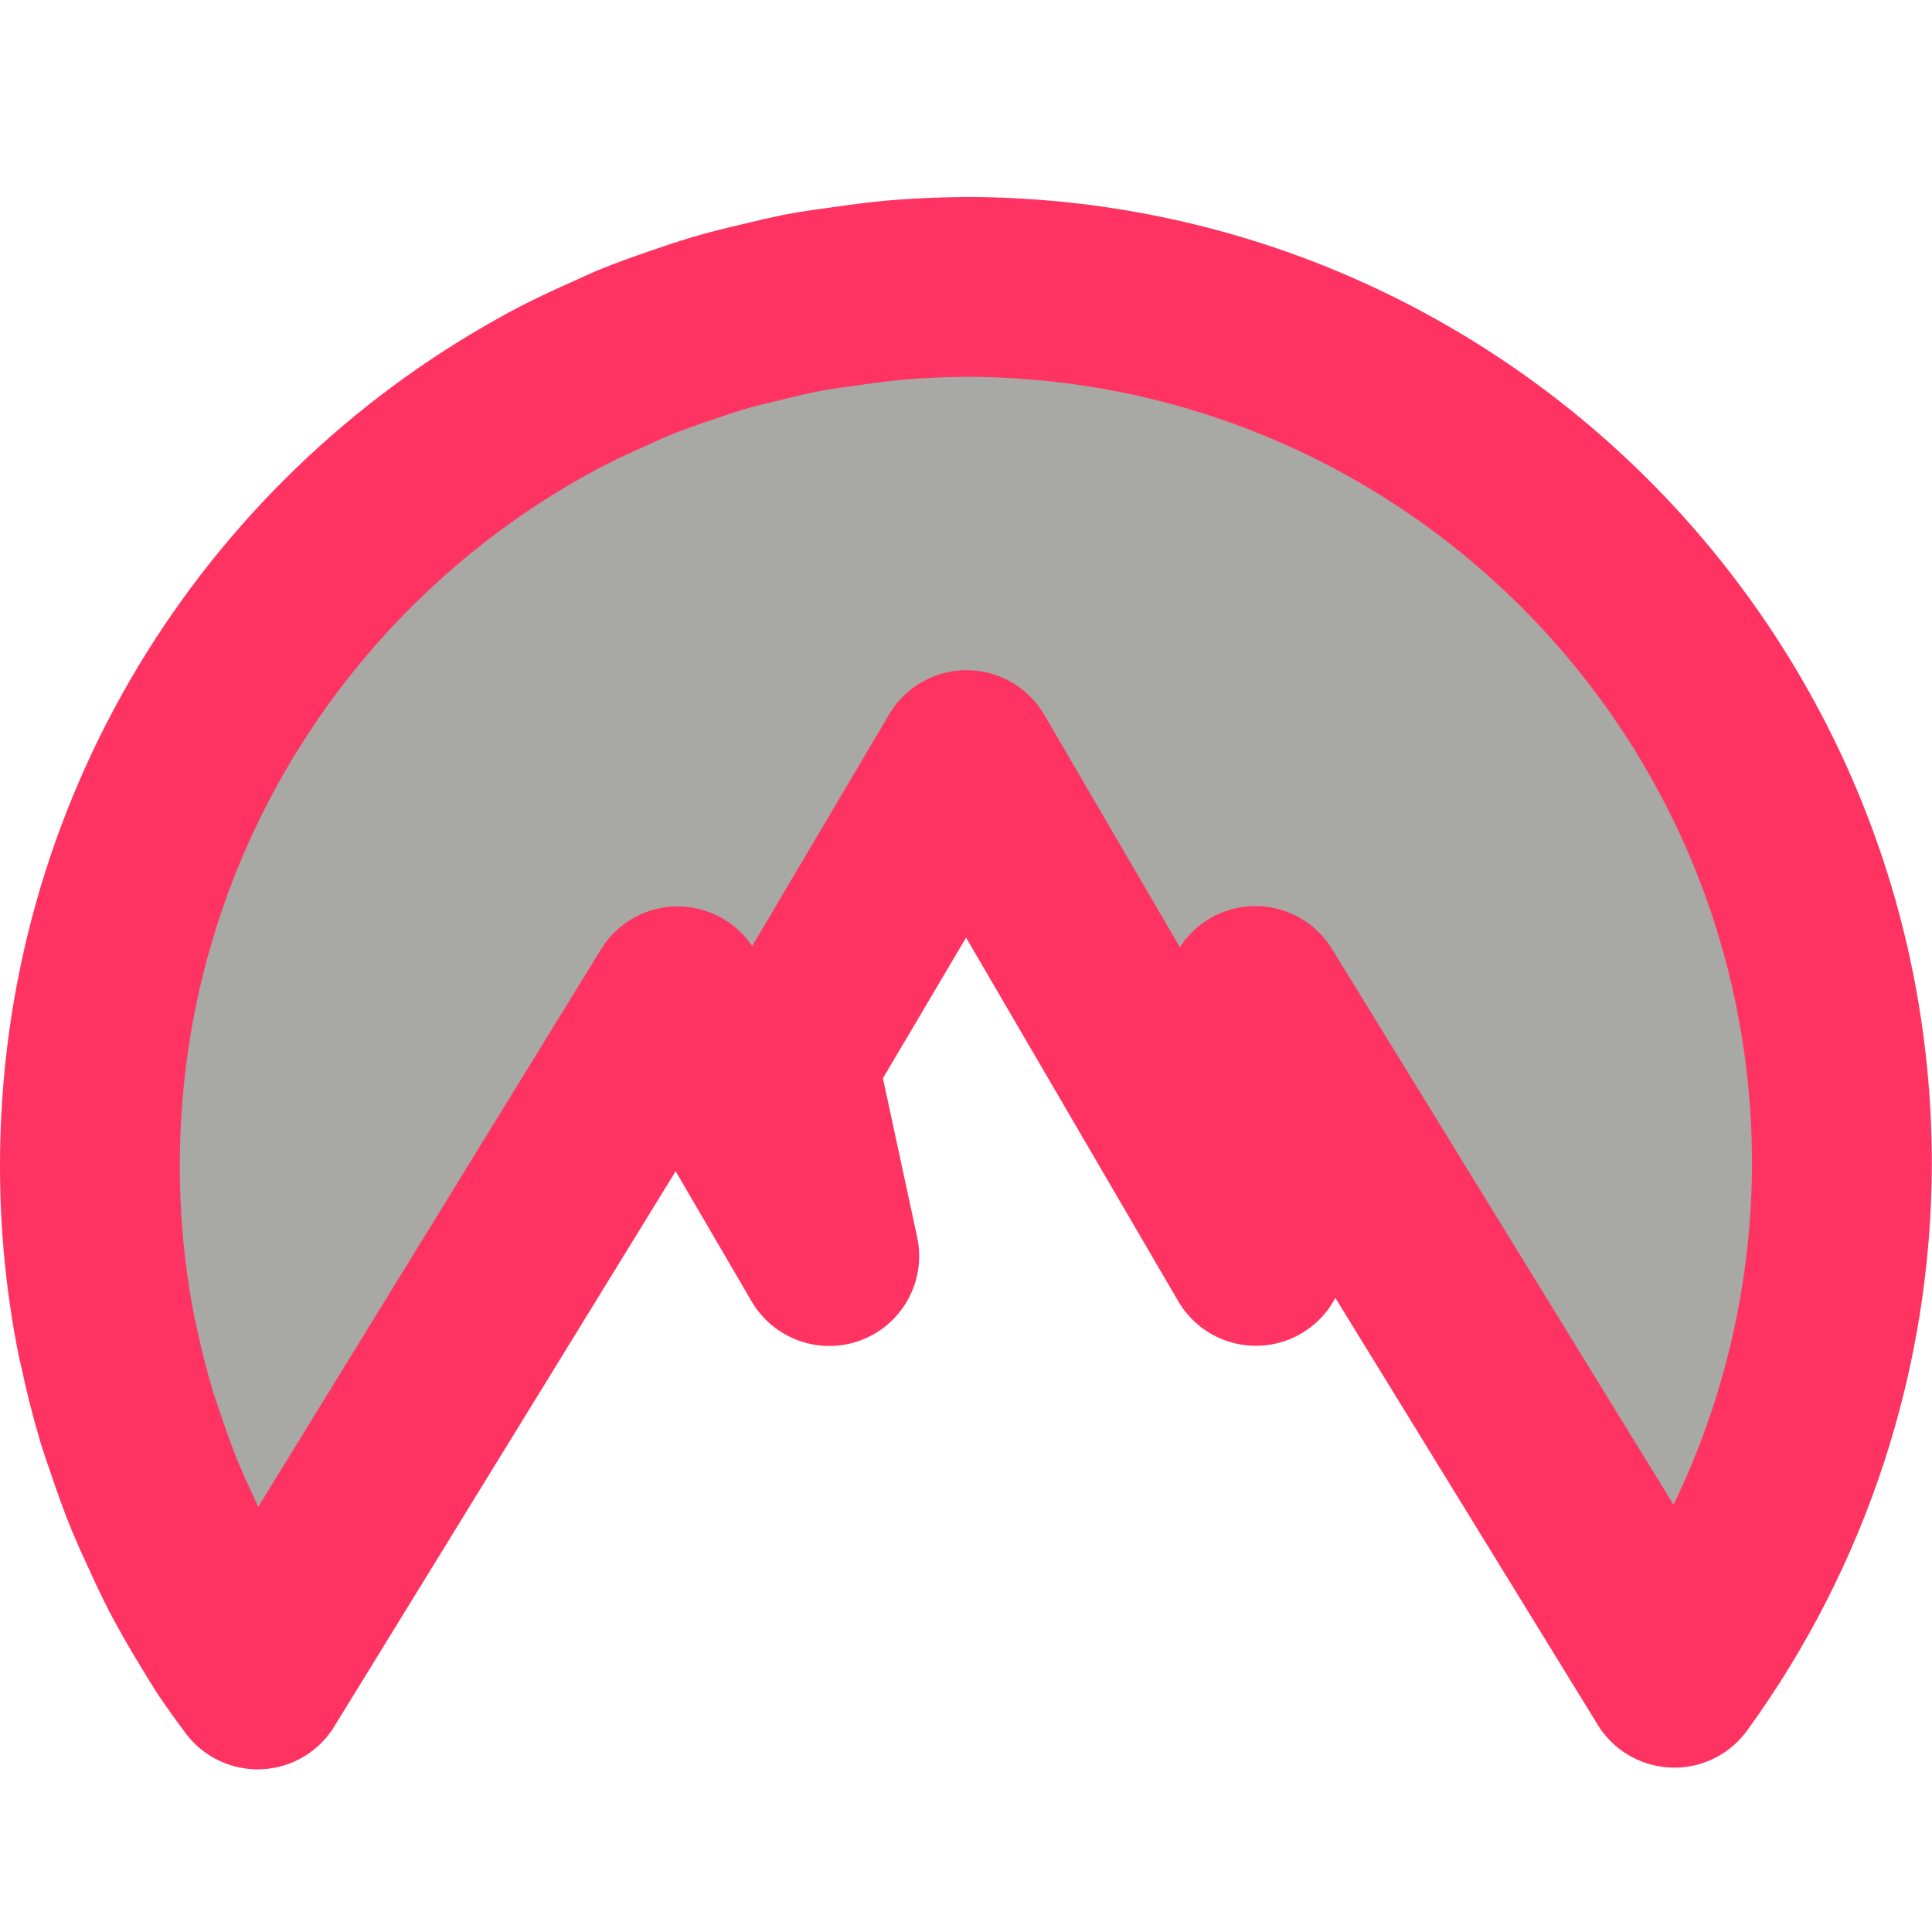
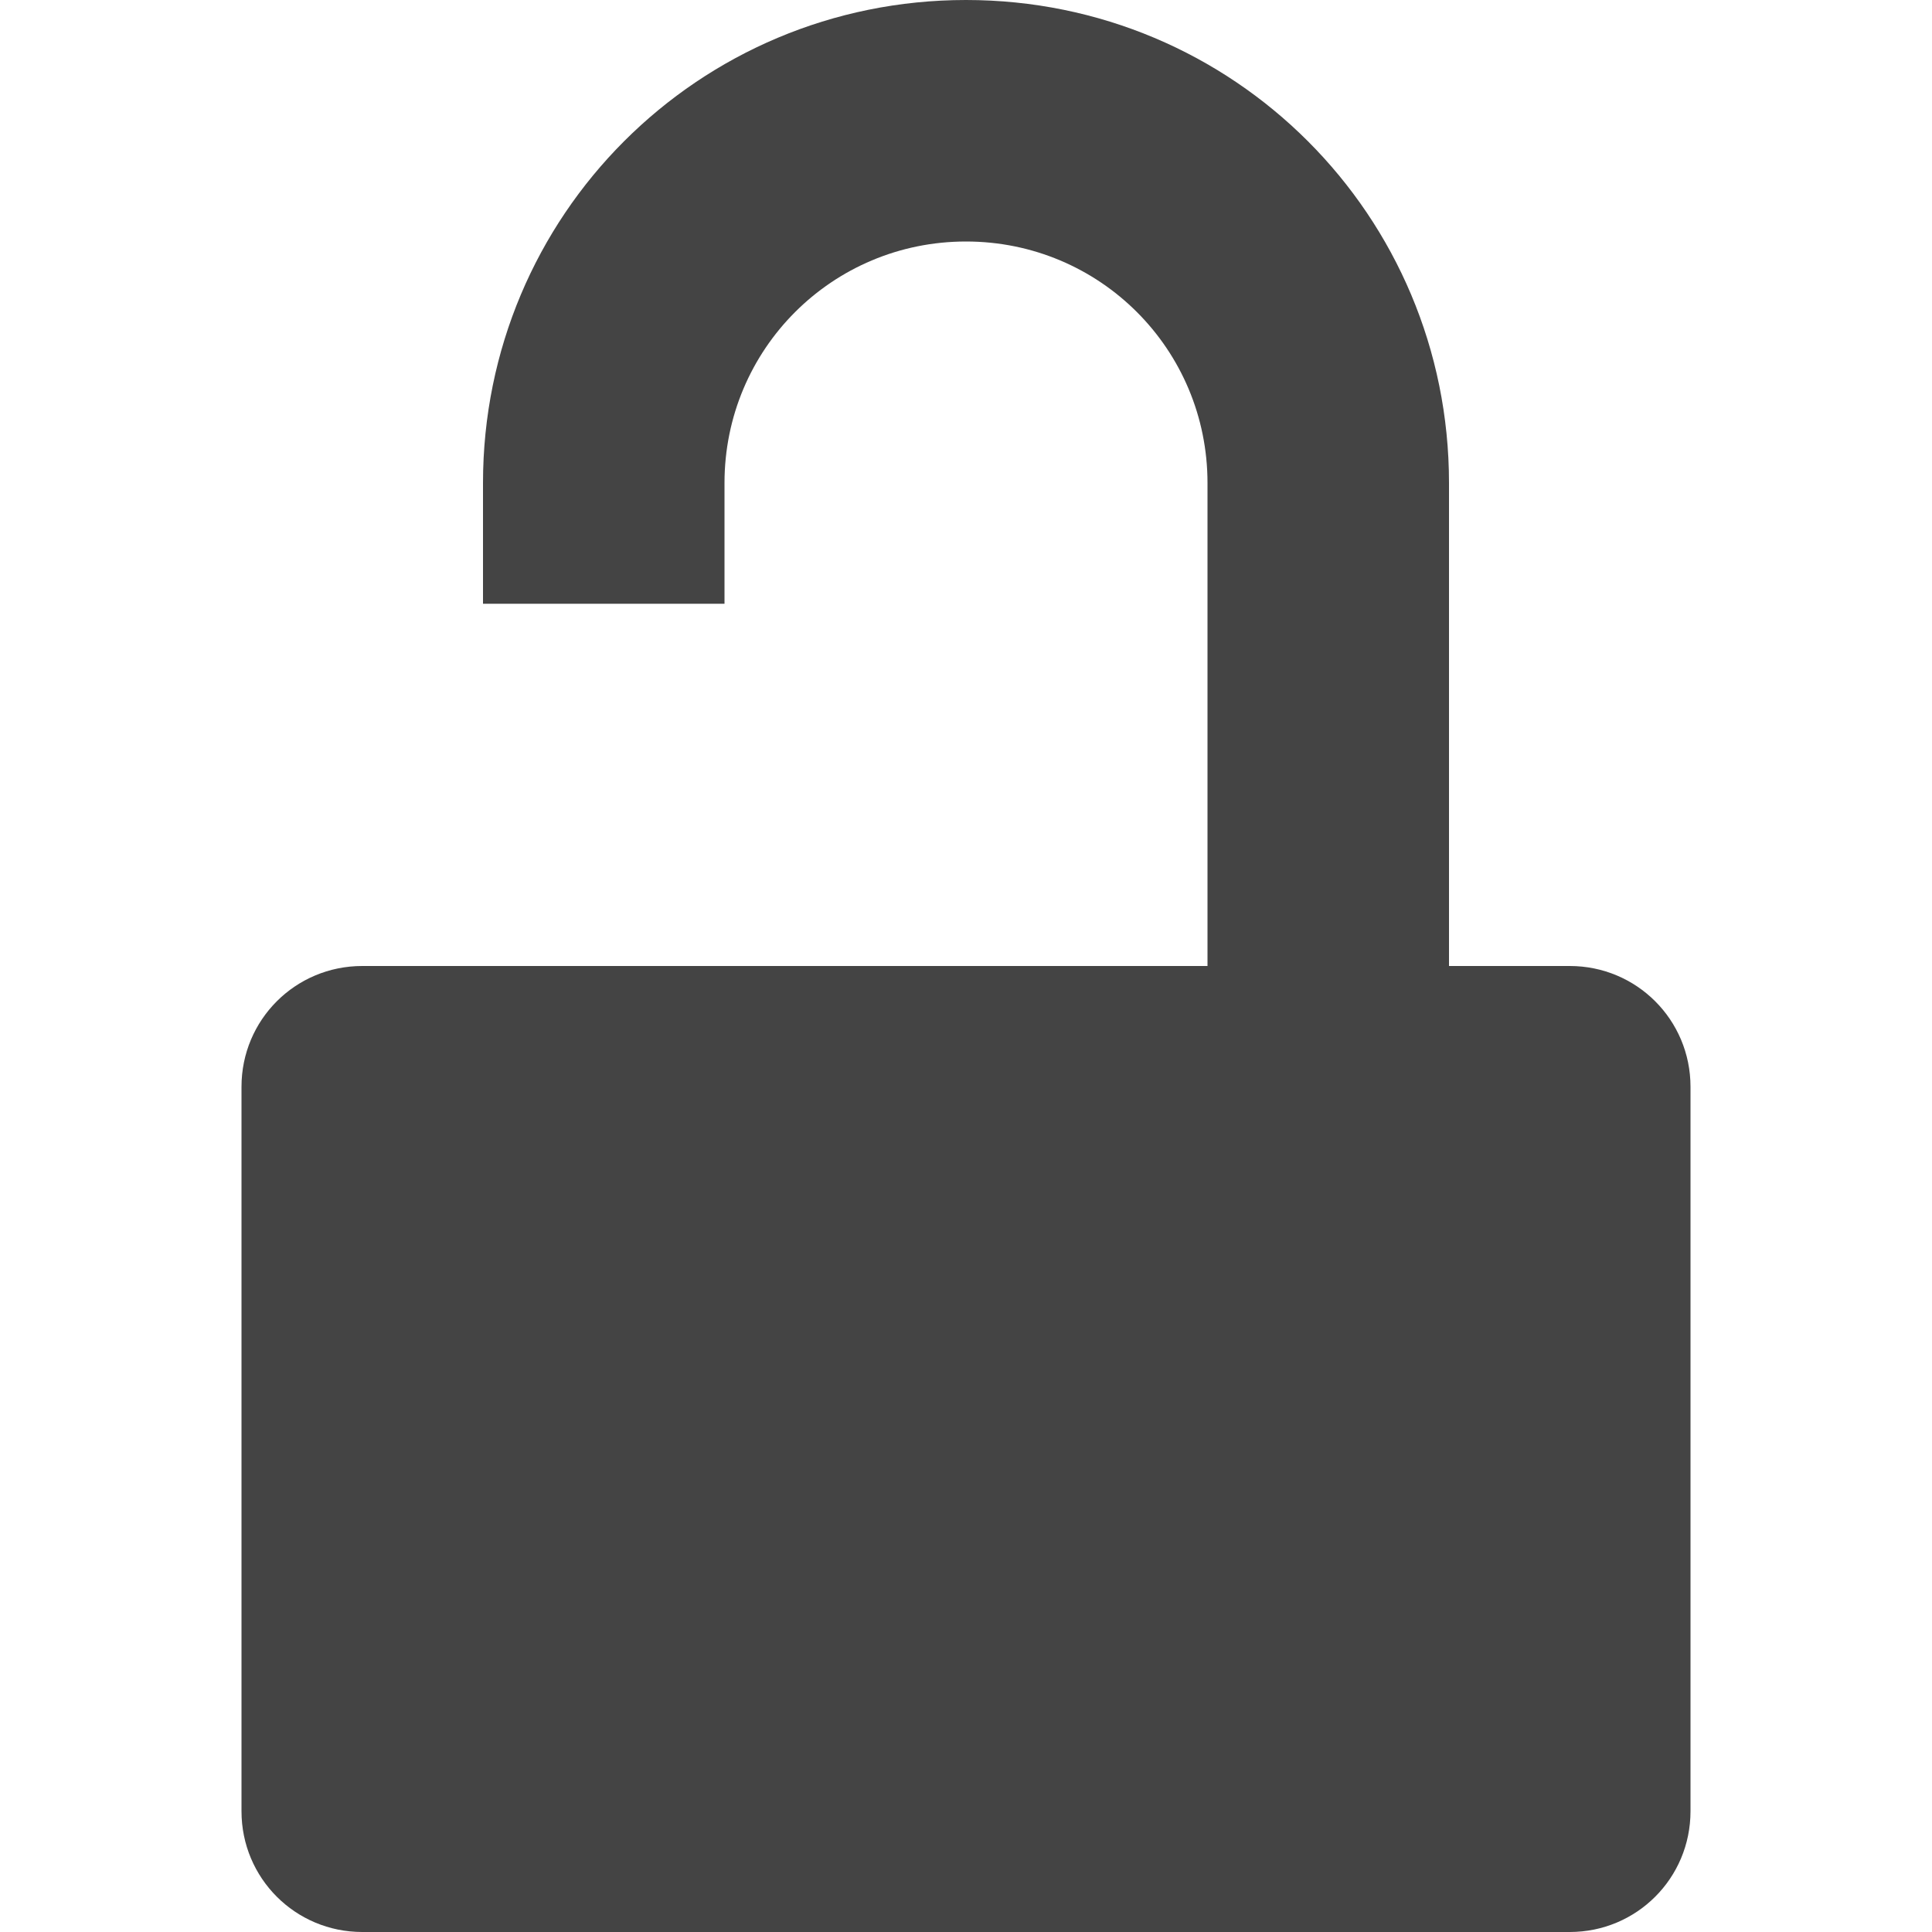
- <svg xmlns="http://www.w3.org/2000/svg" width="11.367mm" height="11.367mm" version="1.1" viewBox="0 0 11.367 11.367" id="svg10">
-   <defs id="defs14" />
-   <g transform="translate(0.5290883,3.803332)" id="g4" />
-   <path style="fill:#a8a8a5;fill-opacity:1;stroke:#ff3361;stroke-width:1.058;stroke-linejoin:round;stroke-miterlimit:4;stroke-dasharray:none;stroke-opacity:1" id="path6" d="m 5.679,1.688 a 5.158,5.158 0 0 0 -0.019,5.167e-4 5.158,5.158 0 0 0 -0.297,0.011 c -0.032,0.002 -0.063,0.005 -0.095,0.007 a 5.158,5.158 0 0 0 -0.263,0.032 c -0.097,0.013 -0.195,0.026 -0.29,0.044 a 5.158,5.158 0 0 0 -0.215,0.049 c -0.098,0.023 -0.195,0.046 -0.291,0.075 A 5.158,5.158 0 0 0 4.037,1.963 C 3.928,2 3.819,2.038 3.713,2.082 A 5.158,5.158 0 0 0 3.6,2.133 C 3.478,2.187 3.357,2.243 3.241,2.306 a 5.158,5.158 0 0 0 -0.047,0.026 C 1.606,3.213 0.529,4.908 0.529,6.857 a 5.152,5.152 0 0 0 0.098,1.007 5.158,5.158 0 0 0 0.014,0.06 5.152,5.152 0 0 0 0.104,0.411 5.158,5.158 0 0 0 0.052,0.155 5.152,5.152 0 0 0 0.114,0.312 5.158,5.158 0 0 0 0.095,0.213 5.152,5.152 0 0 0 0.111,0.231 5.158,5.158 0 0 0 0.167,0.291 5.152,5.152 0 0 0 0.079,0.129 5.158,5.158 0 0 0 0.153,0.215 L 3.987,5.862 4.879,7.39 4.634,6.253 5.687,4.472 7.389,7.389 7.147,6.264 7.386,5.86 9.851,9.871 A 5.158,5.158 0 0 0 10.837,6.846 5.158,5.158 0 0 0 5.682,1.688 a 5.158,5.158 0 0 0 -0.003,0 z" />
+ <svg xmlns="http://www.w3.org/2000/svg" width="16" height="16" version="1.1">
+   <path style="fill:#444444" d="M 8,0 C 5.784,0 4,1.784 4,4 V 5 H 6 V 4 C 6,2.892 6.892,2 8,2 9.108,2 10,2.892 10,4 V 8 H 3 C 2.446,8 2,8.446 2,9 V 15 C 2,15.554 2.446,16 3,16 H 13 C 13.554,16 14,15.554 14,15 V 9 C 14,8.446 13.554,8 13,8 H 12 V 4 C 12,1.784 10.216,0 8,0 Z" />
</svg>
